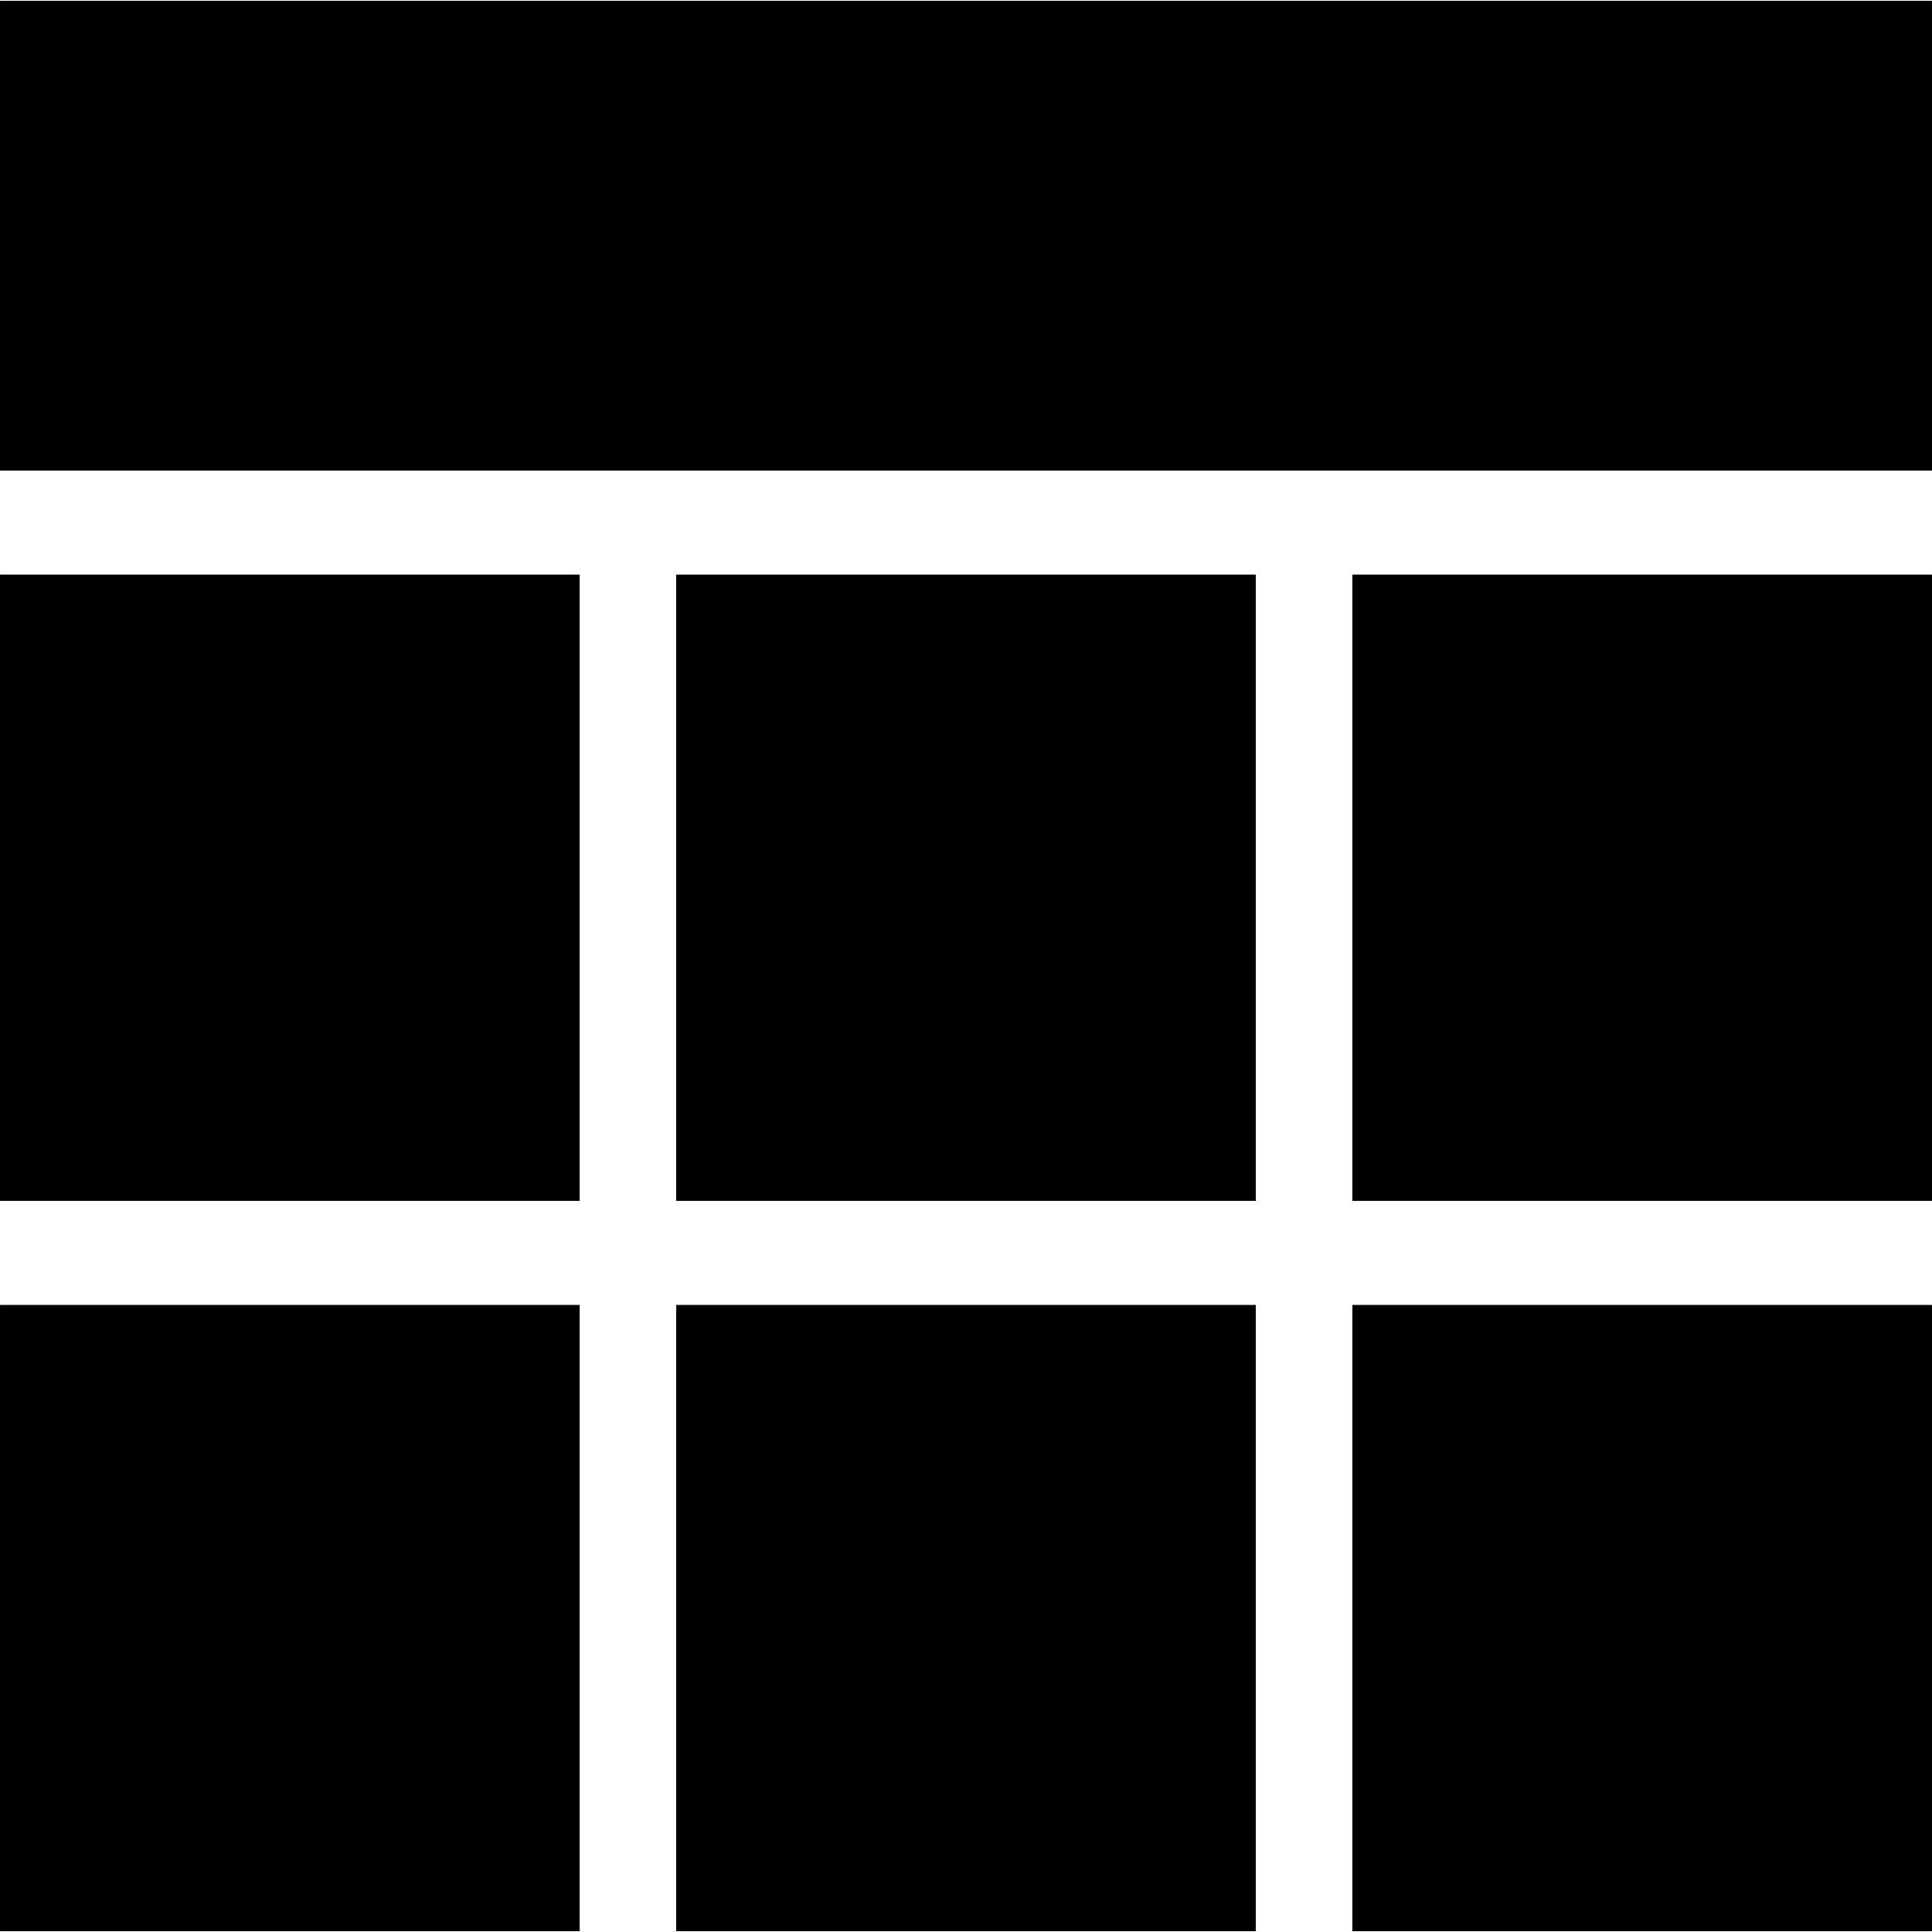
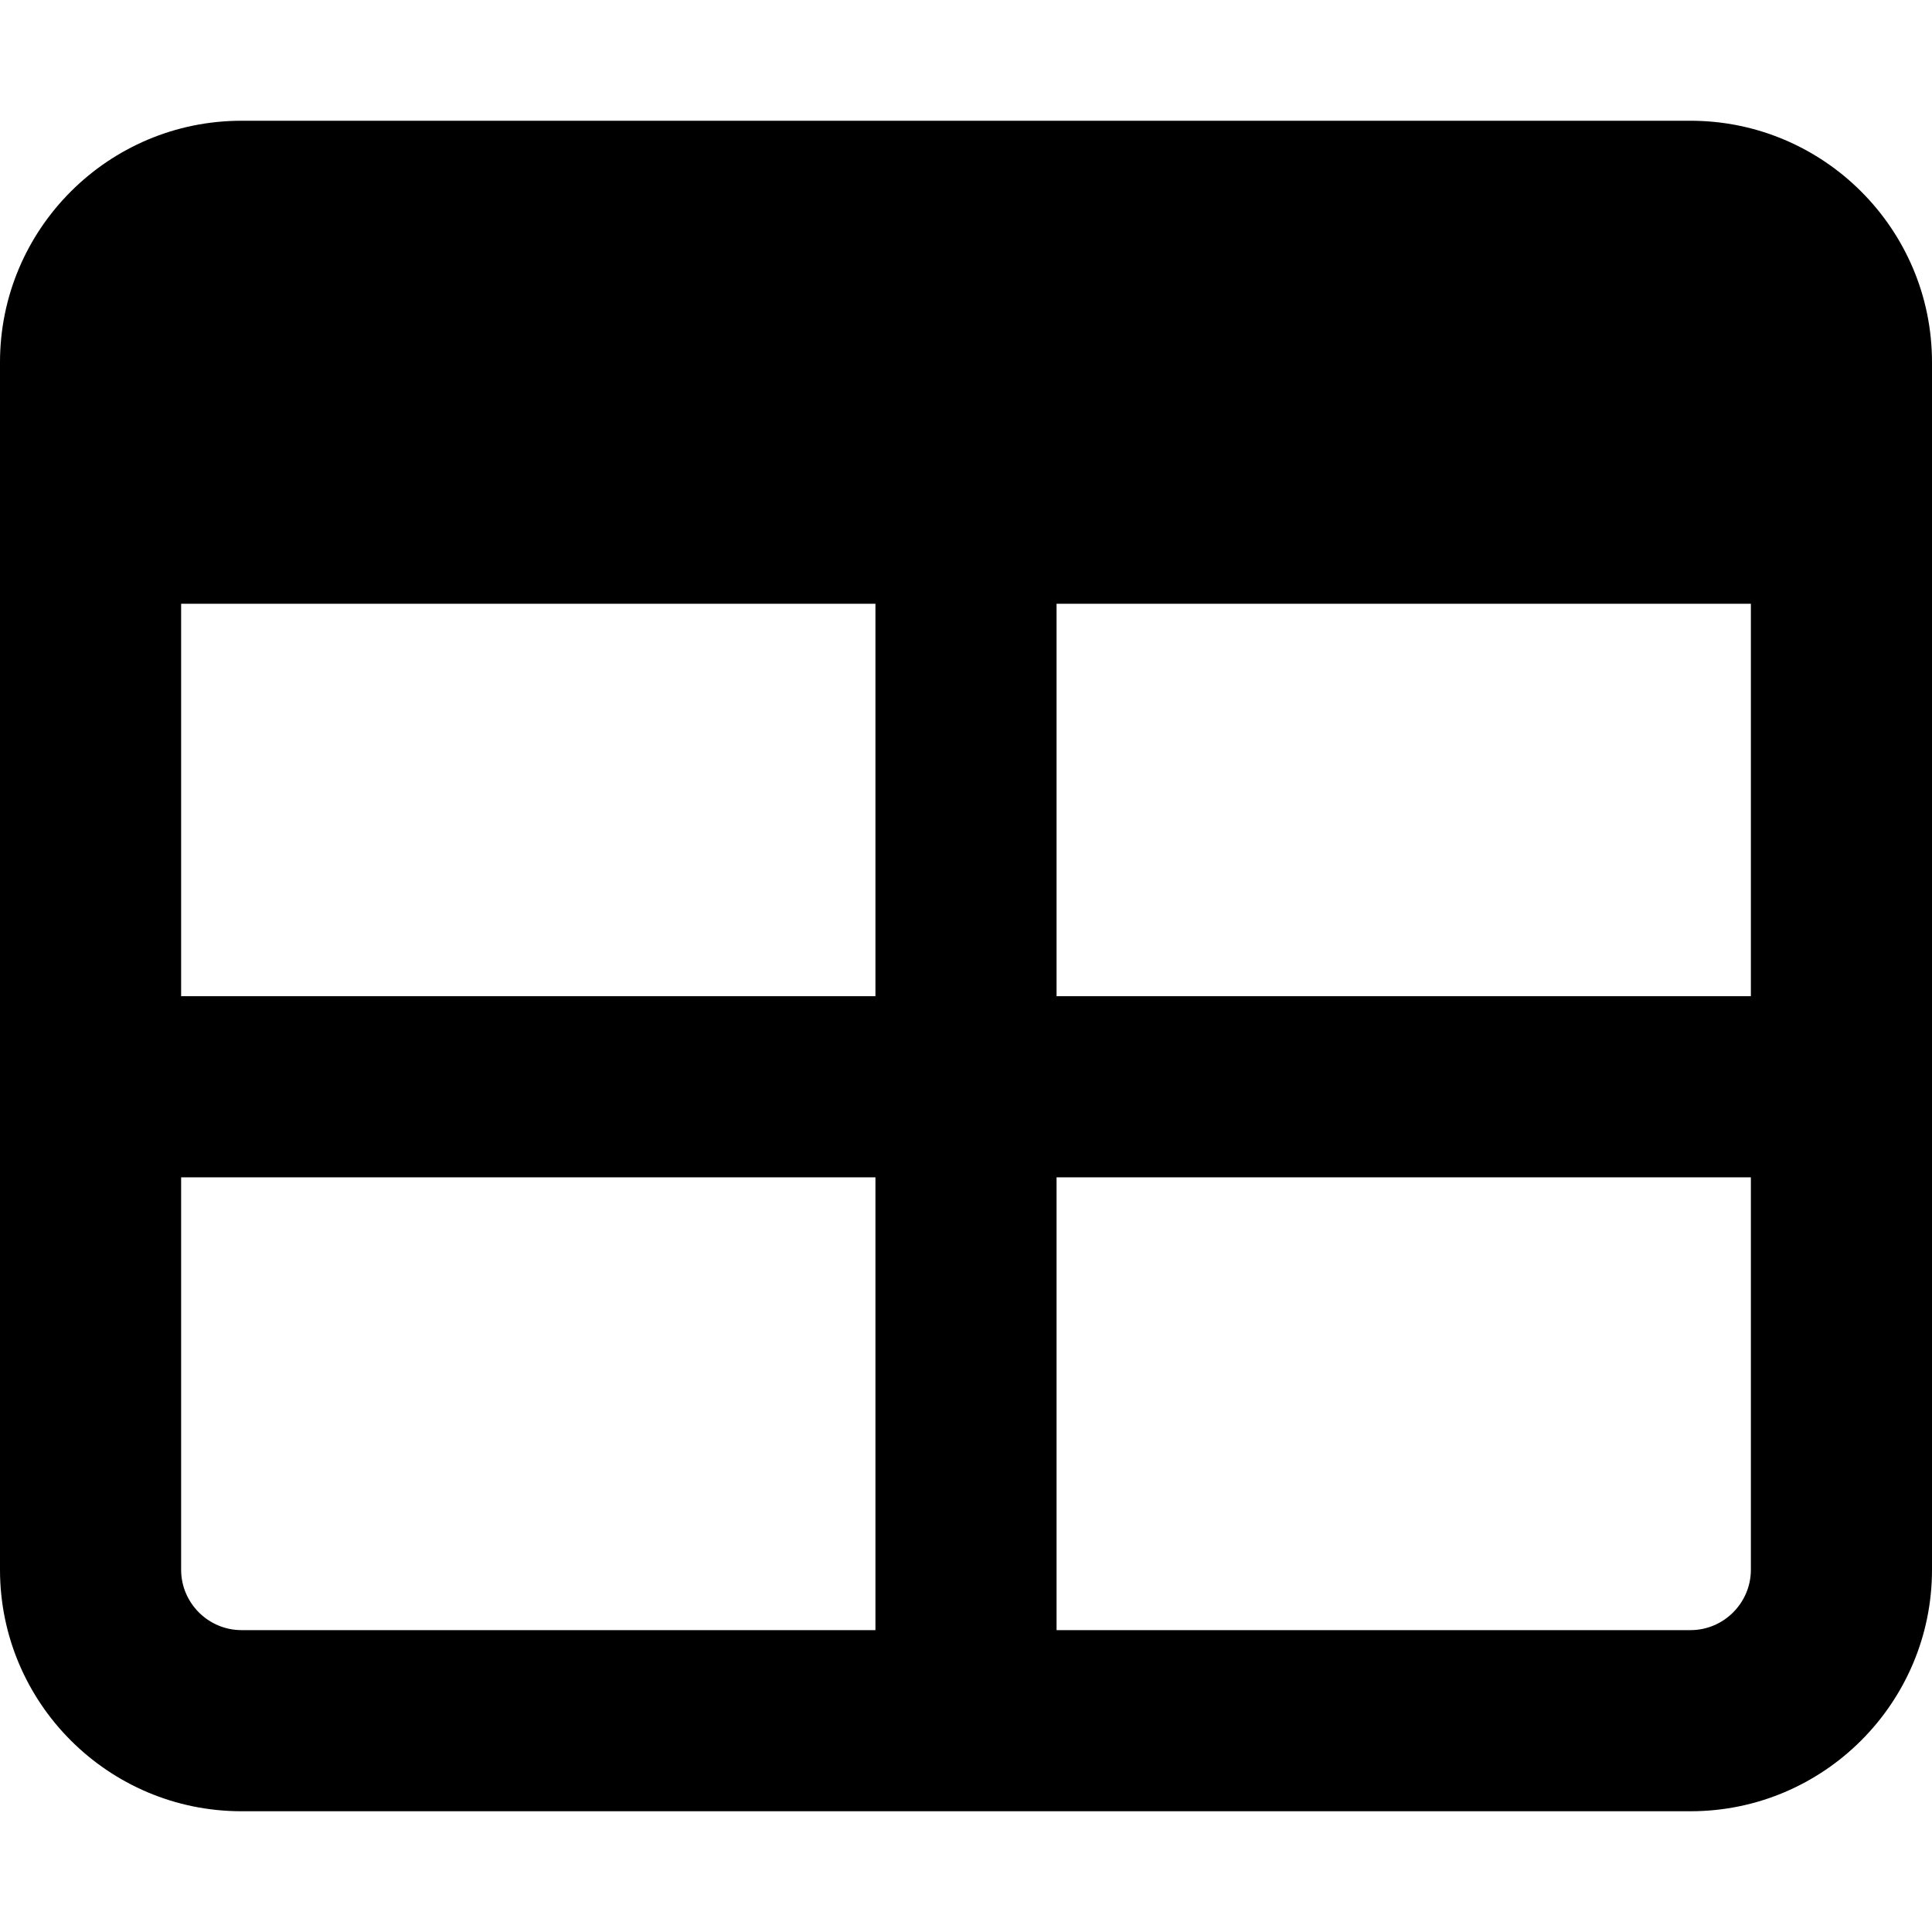
- <svg xmlns="http://www.w3.org/2000/svg" width="128" height="128">
-   <path d="M.006.064h127.988v31.104H.006V.064zm0 38.016h38.396v41.472H.006V38.08zm0 48.384h38.396v41.472H.006V86.464zM44.802 38.08h38.396v41.472H44.802V38.08zm0 48.384h38.396v41.472H44.802V86.464zM89.598 38.08h38.396v41.472H89.598zm0 48.384h38.396v41.472H89.598z" />
-   <path d="M.006.064h127.988v31.104H.006V.064zm0 38.016h38.396v41.472H.006V38.08zm0 48.384h38.396v41.472H.006V86.464zM44.802 38.08h38.396v41.472H44.802V38.08zm0 48.384h38.396v41.472H44.802V86.464zM89.598 38.08h38.396v41.472H89.598zm0 48.384h38.396v41.472H89.598z" />
+ <svg xmlns="http://www.w3.org/2000/svg" viewBox="0 0 512 512">
+   <path d="M48 264V160H232V264H48zm0 48H232V432H64c-8.8 0-16-7.2-16-16V312zM280 432V312H464V416c0 8.8-7.2 16-16 16H280zM464 264H280V160H464V264zM64 32C28.7 32 0 60.7 0 96V416c0 35.3 28.7 64 64 64H448c35.3 0 64-28.7 64-64V96c0-35.3-28.7-64-64-64H64z" />
</svg>
